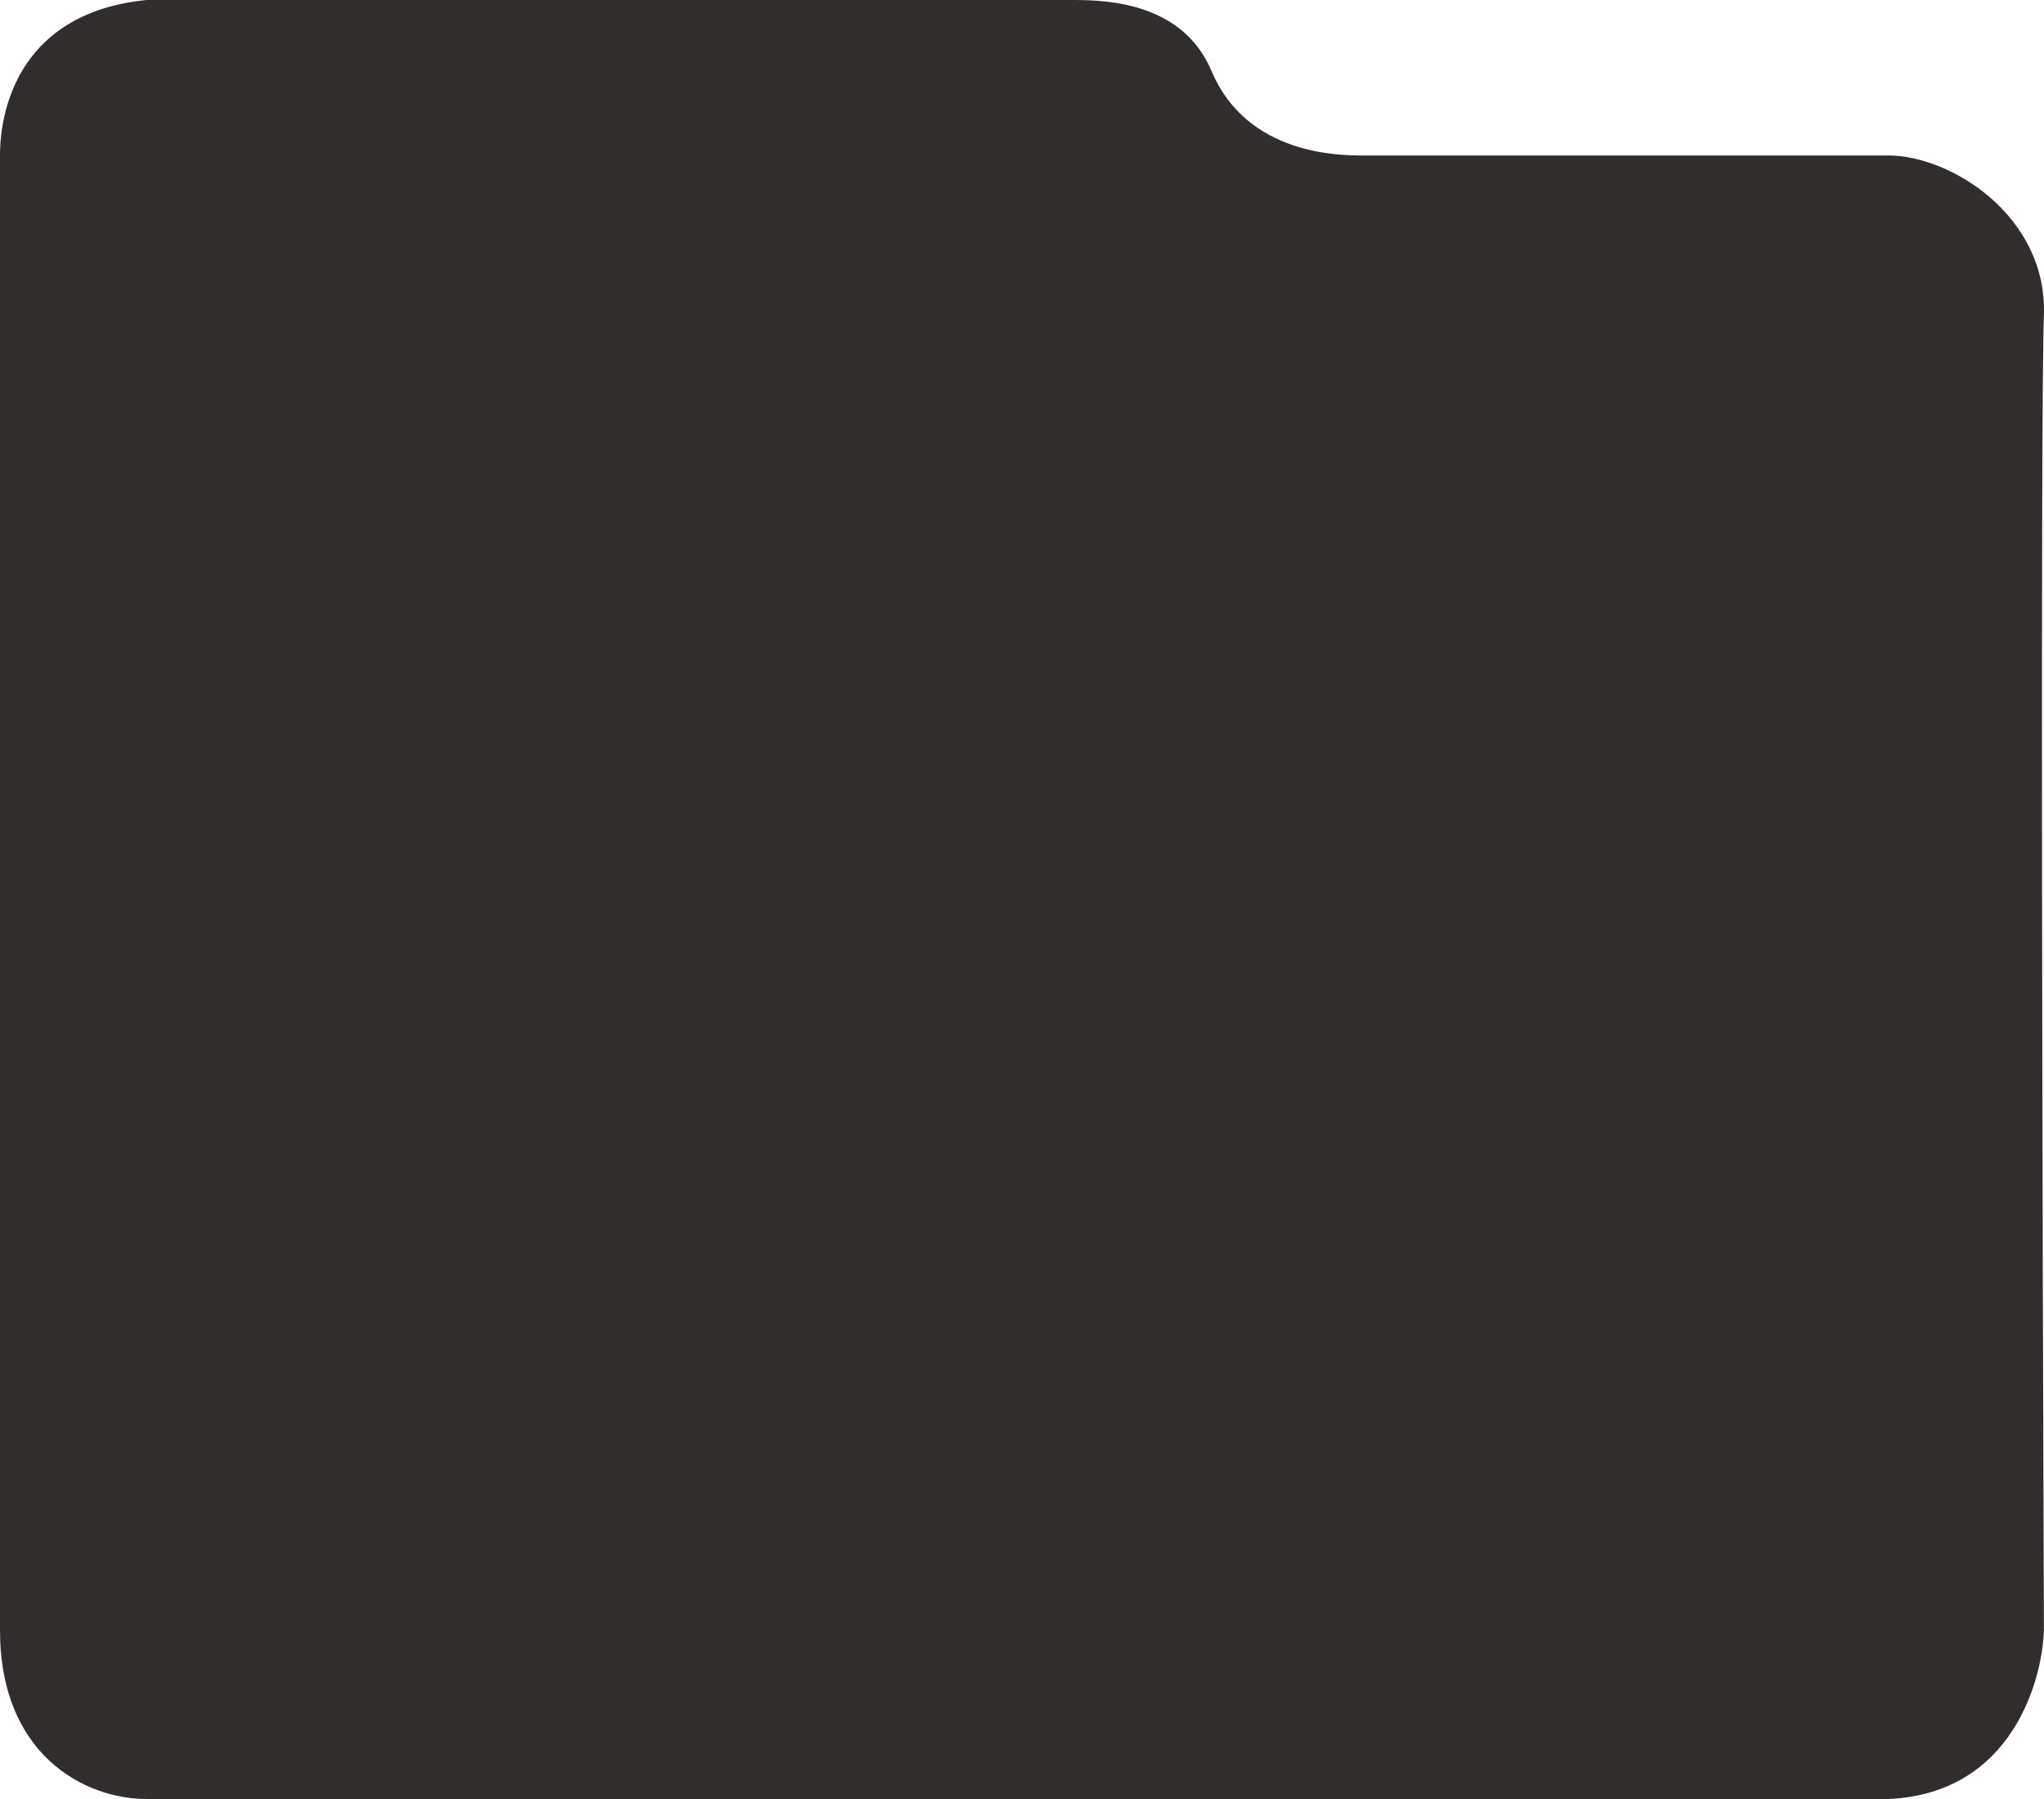
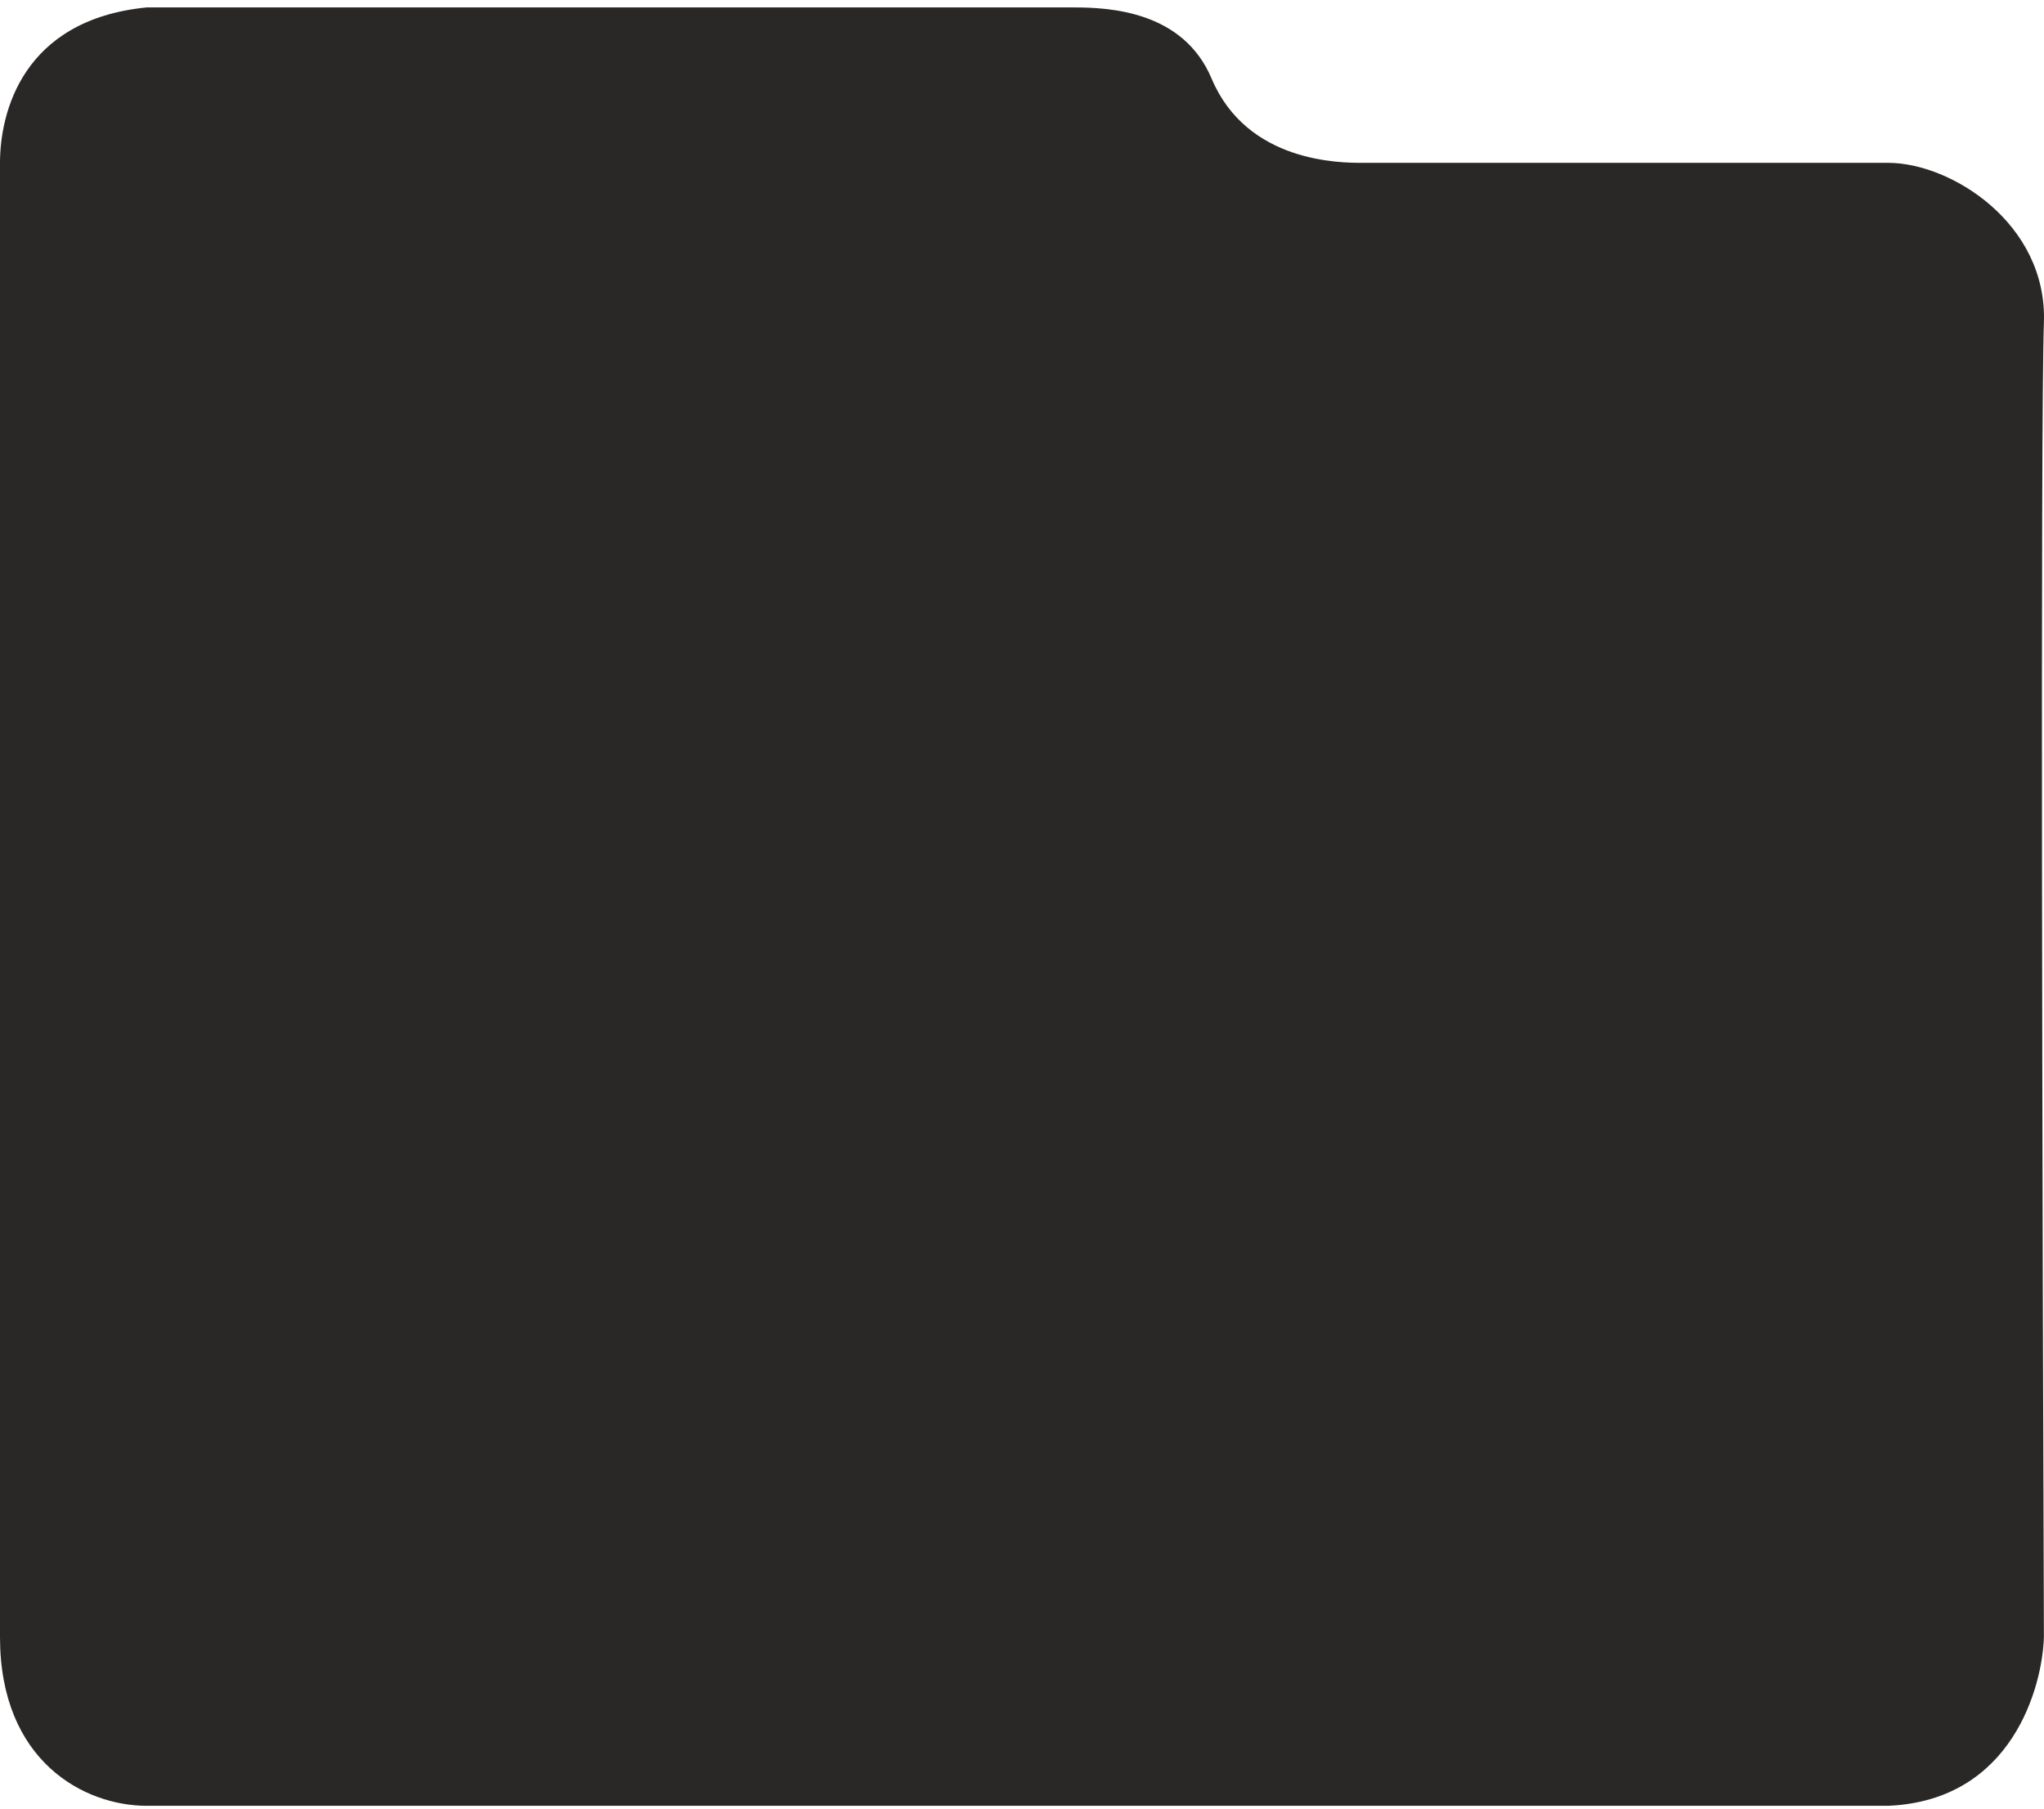
- <svg xmlns="http://www.w3.org/2000/svg" width="200" height="176" viewBox="0 0 200 176" fill="none">
-   <path d="M184.774 15.21H133.329C131.155 15.21 122.025 15.21 118.547 6.953C115.764 0.348 108.547 0 105.069 0H14.347C2.174 1.205 0 10.331 0 15.21V159.486C0 171.654 8.26 176 14.347 176H184.774C196.947 175.467 199.846 164.267 199.991 159.486C199.846 120.665 199.643 40.589 199.991 30.854C200.339 21.12 190.861 15.21 184.774 15.21Z" fill="#322D2D" />
+ <svg xmlns="http://www.w3.org/2000/svg" width="200" height="177" viewBox="0 0 200 177" fill="none">
+   <path id="Vector 4" d="M184.774 15.937H133.329C131.155 15.937 122.025 15.937 118.547 7.68C115.764 1.075 108.547 0.727 105.069 0.727H14.347C2.174 1.932 0 11.058 0 15.937V160.213C0 172.381 8.26 176.727 14.347 176.727H184.774C196.947 176.194 199.846 164.994 199.991 160.213C199.846 121.392 199.643 41.316 199.991 31.581C200.339 21.847 190.861 15.937 184.774 15.937Z" fill="#2A2827" />
</svg>
